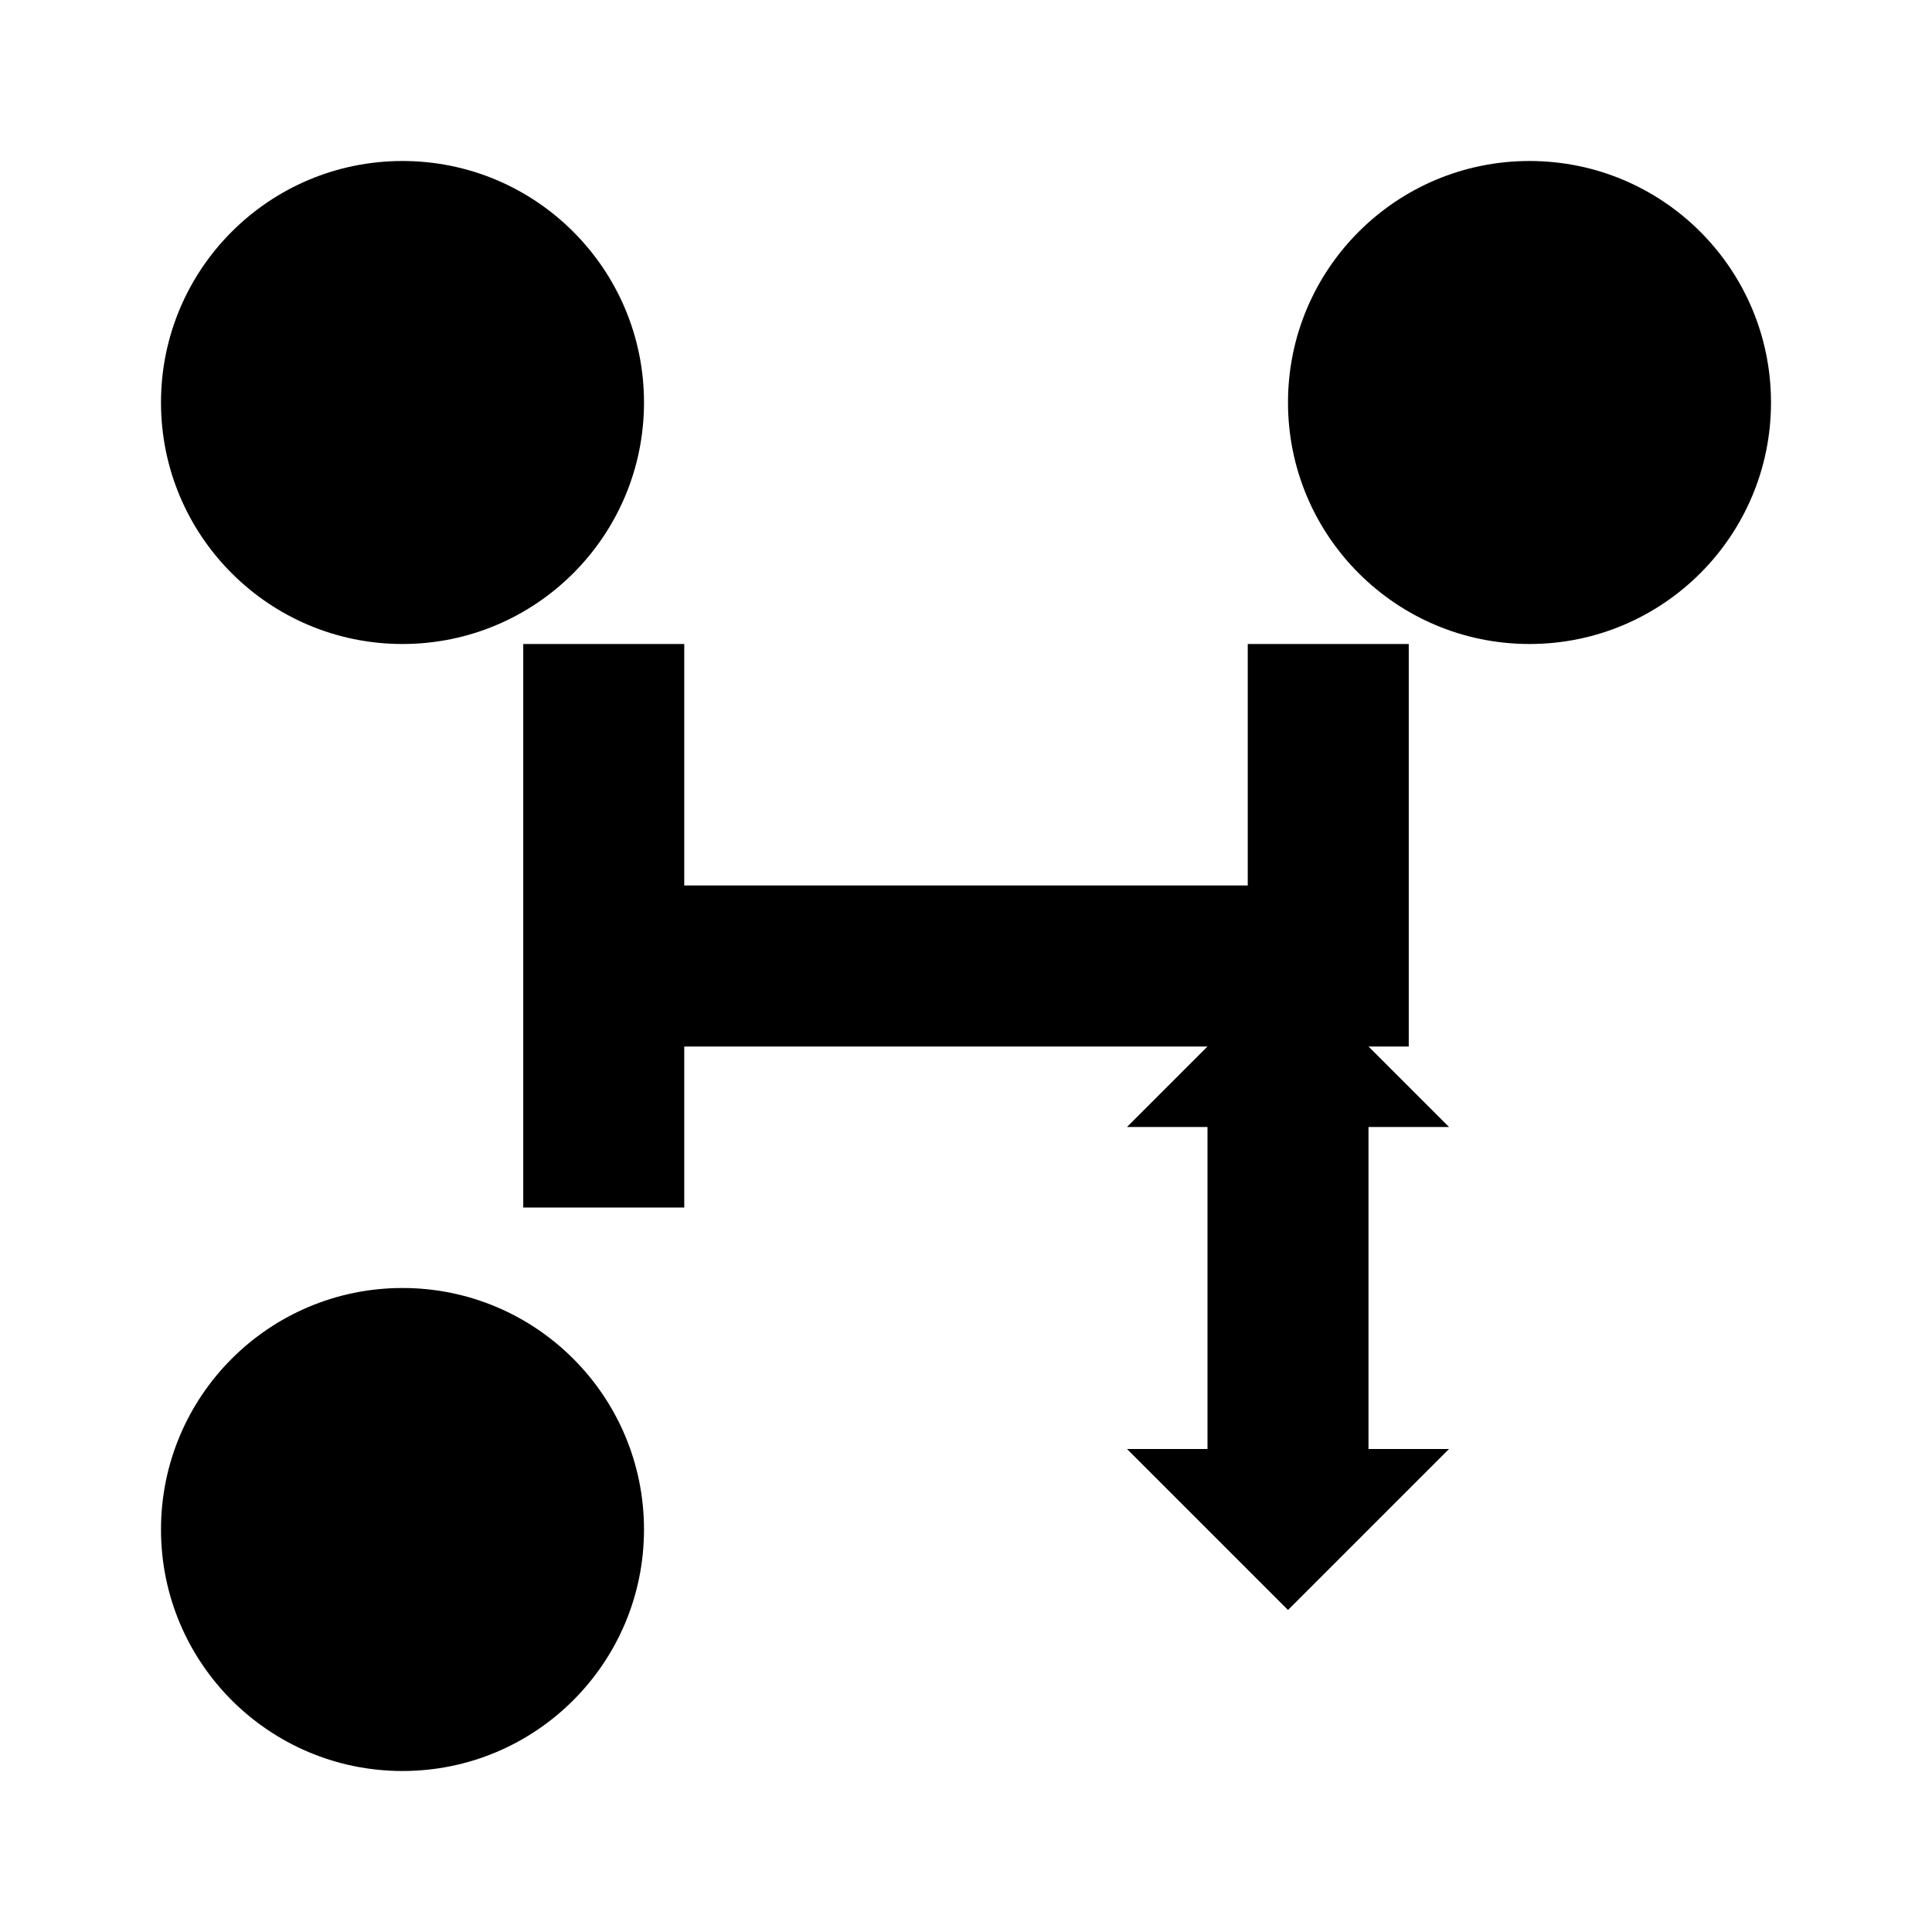
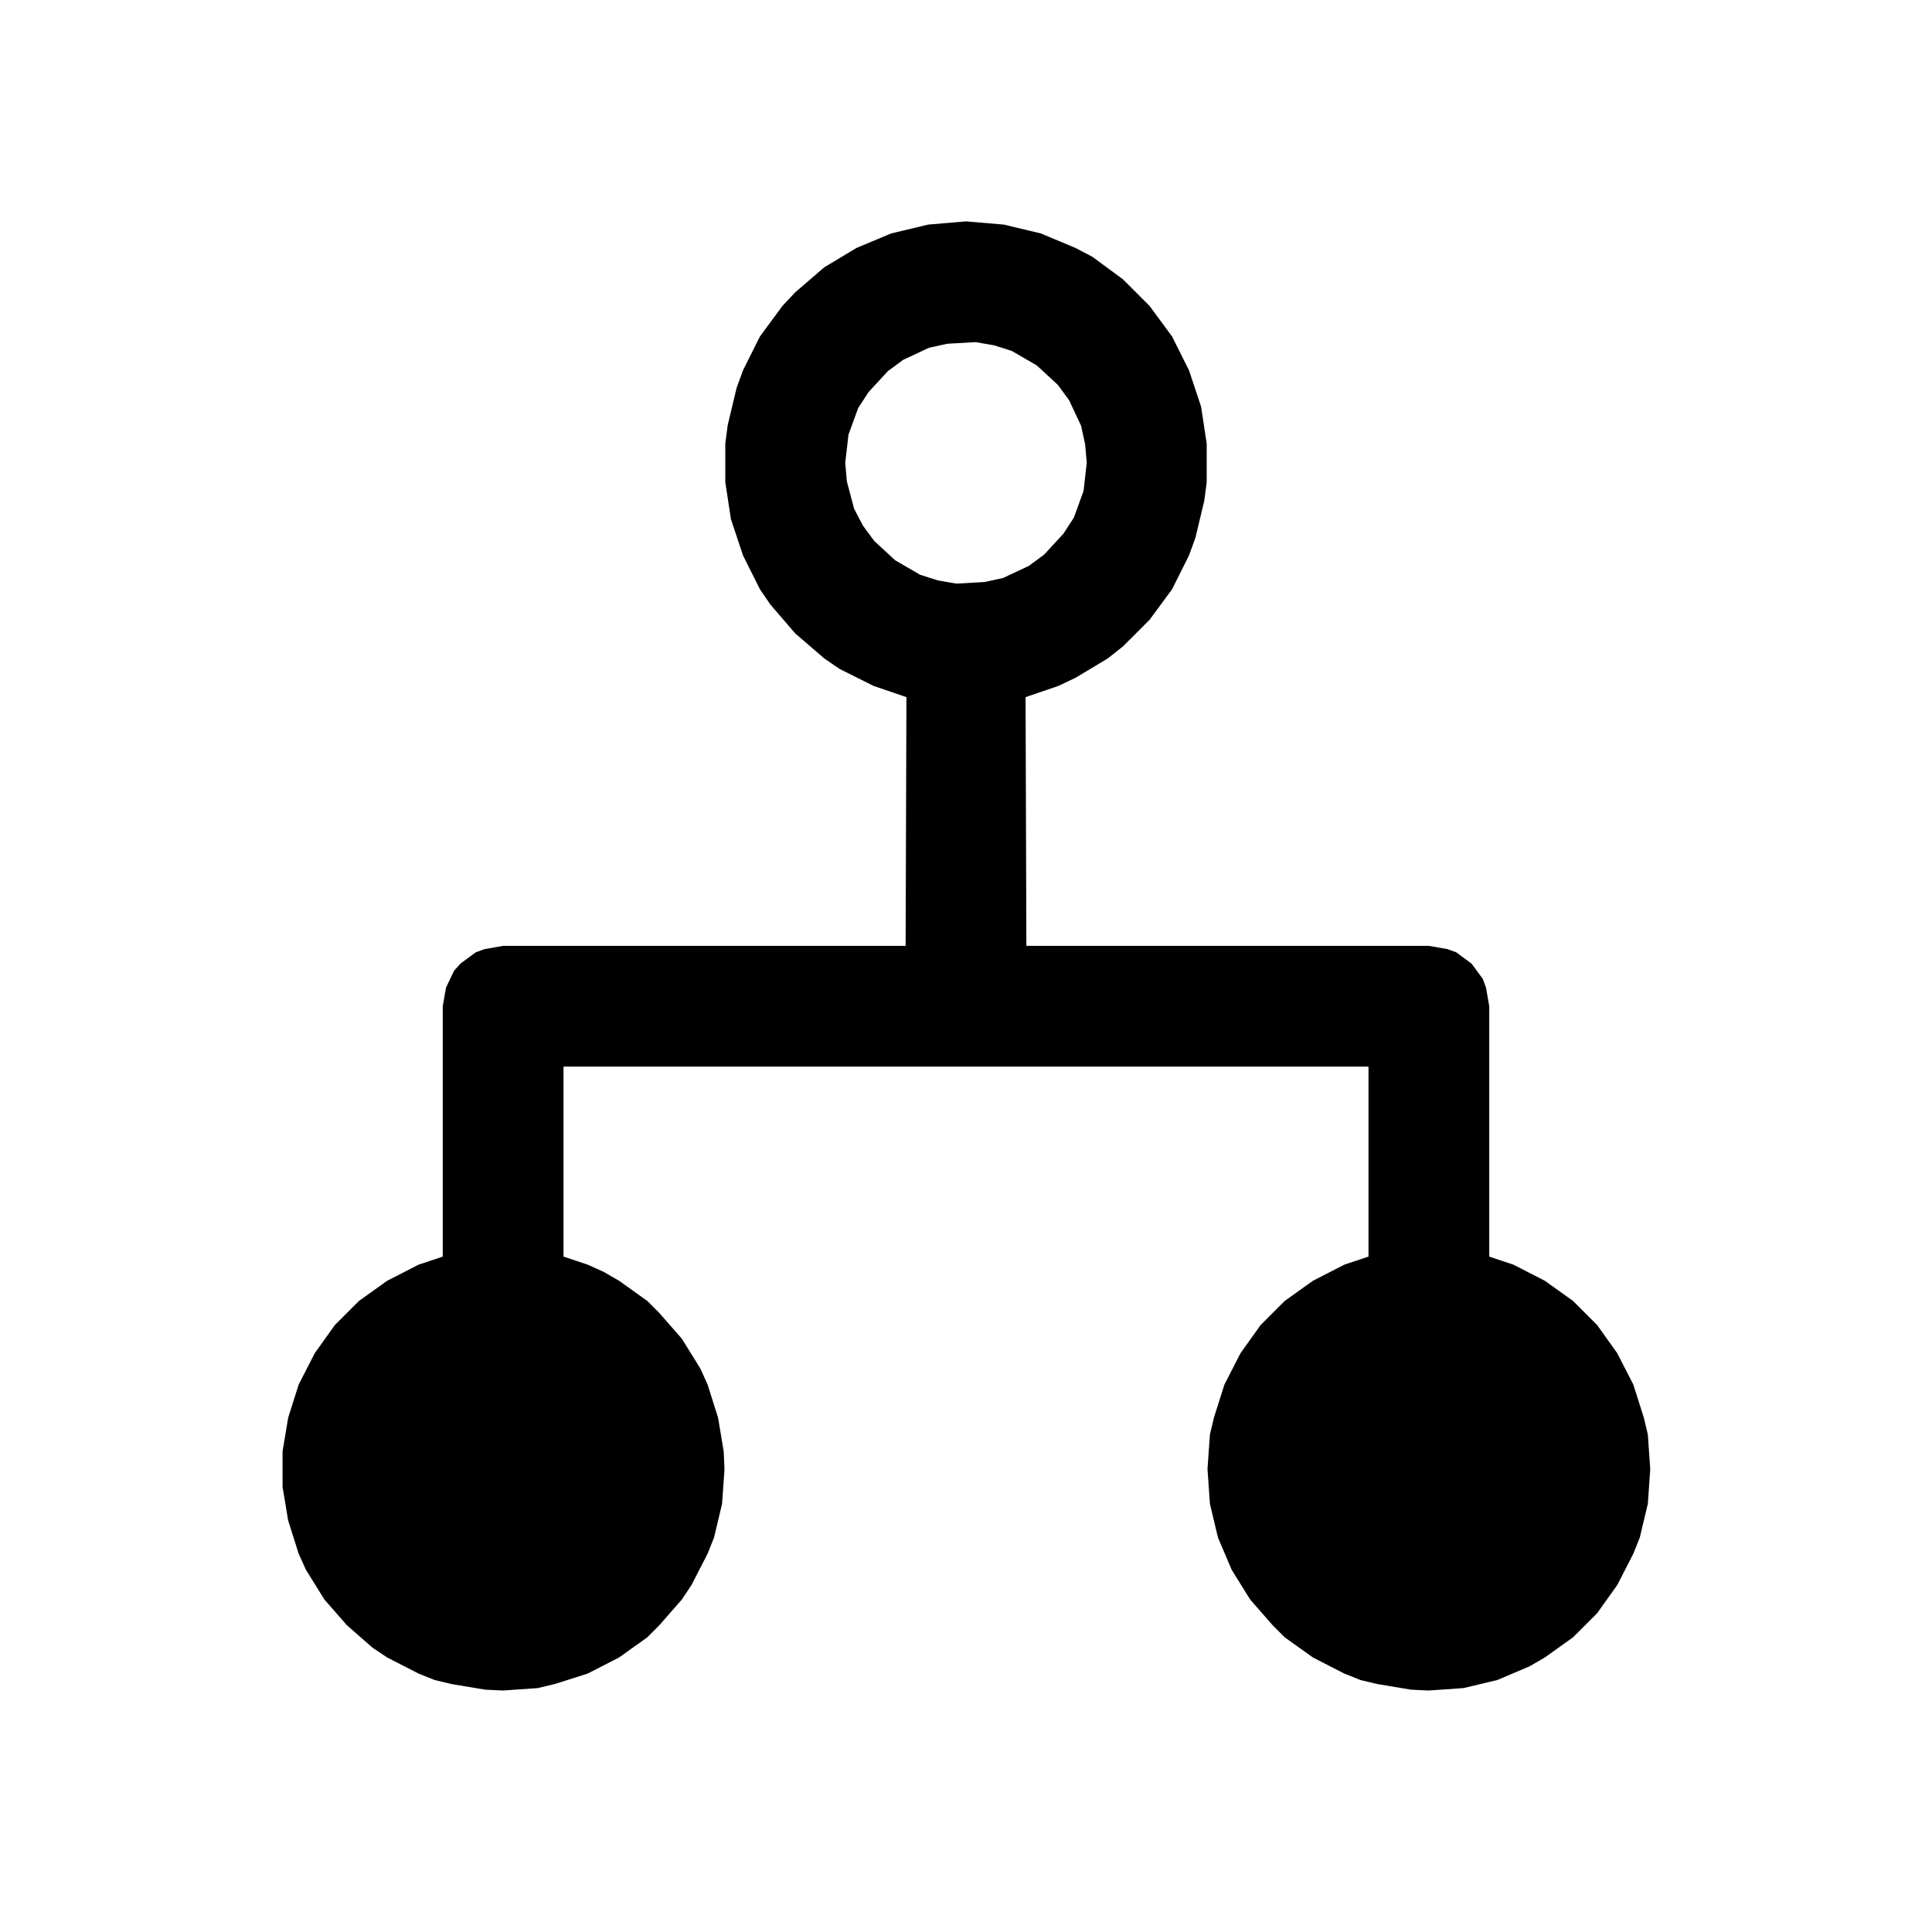
<svg xmlns="http://www.w3.org/2000/svg" viewBox="0 0 24 24" fill="currentColor">
-   <path fill-rule="evenodd" d="M5 2a3 3 0 1 0 0 6 3 3 0 0 0 0-6Zm14 0a3 3 0 1 0 0 6 3 3 0 0 0 0-6ZM5 16a3 3 0 1 0 0 6 3 3 0 0 0 0-6Zm1.5-8h2v3h7v-3h2v5h-9v2h-2V8Z" />
-   <path d="m14 14 2-2 2 2h-1v4h1l-2 2-2-2h1v-4h-1Z" />
+   <path fill-rule="evenodd" d="M14.92 5.05L14.77 4.6L14.56 4.18L14.28 3.8L13.95 3.47L13.57 3.19L13.36 3.08L12.93 2.9L12.47 2.79L12 2.75L11.53 2.79L11.07 2.9L10.64 3.08L10.24 3.32L9.88 3.63L9.72 3.8L9.44 4.18L9.23 4.6L9.15 4.82L9.04 5.28L9.01 5.51L9.01 5.99L9.08 6.45L9.23 6.9L9.44 7.32L9.57 7.51L9.88 7.87L10.24 8.18L10.43 8.31L10.85 8.52L11.26 8.66L11.25 11.75L6.25 11.75L6.02 11.79L5.91 11.83L5.72 11.97L5.64 12.06L5.54 12.27L5.5 12.5L5.5 15.61L5.2 15.71L4.81 15.91L4.46 16.16L4.16 16.46L3.91 16.81L3.71 17.2L3.58 17.61L3.51 18.03L3.51 18.47L3.58 18.89L3.71 19.3L3.8 19.5L4.03 19.87L4.31 20.19L4.63 20.47L4.81 20.59L5.2 20.79L5.4 20.87L5.61 20.92L6.03 20.99L6.25 21L6.68 20.97L6.89 20.92L7.3 20.79L7.69 20.59L8.04 20.34L8.19 20.19L8.47 19.87L8.59 19.69L8.79 19.3L8.87 19.1L8.97 18.68L9 18.25L8.99 18.03L8.92 17.61L8.79 17.2L8.7 17L8.47 16.63L8.19 16.31L8.04 16.16L7.69 15.91L7.5 15.8L7.3 15.71L7 15.61L7 13.25L17 13.25L17 15.61L16.7 15.71L16.31 15.91L15.96 16.16L15.81 16.31L15.66 16.46L15.41 16.81L15.21 17.2L15.08 17.61L15.03 17.82L15 18.25L15.03 18.68L15.13 19.1L15.3 19.5L15.53 19.87L15.81 20.19L15.96 20.34L16.31 20.59L16.7 20.79L16.9 20.87L17.11 20.92L17.53 20.99L17.75 21L18.18 20.97L18.6 20.87L19 20.7L19.19 20.59L19.54 20.34L19.84 20.04L20.09 19.69L20.29 19.3L20.37 19.1L20.47 18.68L20.5 18.25L20.47 17.82L20.42 17.61L20.29 17.2L20.09 16.81L19.84 16.46L19.69 16.31L19.54 16.16L19.19 15.91L18.8 15.71L18.5 15.61L18.5 12.5L18.46 12.27L18.42 12.16L18.28 11.97L18.09 11.83L17.98 11.79L17.75 11.75L12.75 11.75L12.74 8.66L13.15 8.52L13.36 8.42L13.76 8.18L13.95 8.03L14.28 7.7L14.56 7.32L14.77 6.9L14.85 6.68L14.96 6.22L14.99 5.99L14.99 5.51ZM13.46 6.1L13.34 6.43L13.21 6.63L12.97 6.89L12.78 7.03L12.46 7.18L12.23 7.23L11.88 7.25L11.65 7.21L11.43 7.14L11.12 6.96L10.86 6.72L10.72 6.53L10.61 6.32L10.52 5.98L10.5 5.75L10.54 5.4L10.66 5.07L10.79 4.87L11.03 4.61L11.22 4.47L11.54 4.32L11.77 4.27L12.12 4.25L12.35 4.29L12.57 4.36L12.88 4.54L13.14 4.78L13.28 4.97L13.43 5.29L13.48 5.52L13.5 5.75Z" />
</svg>
